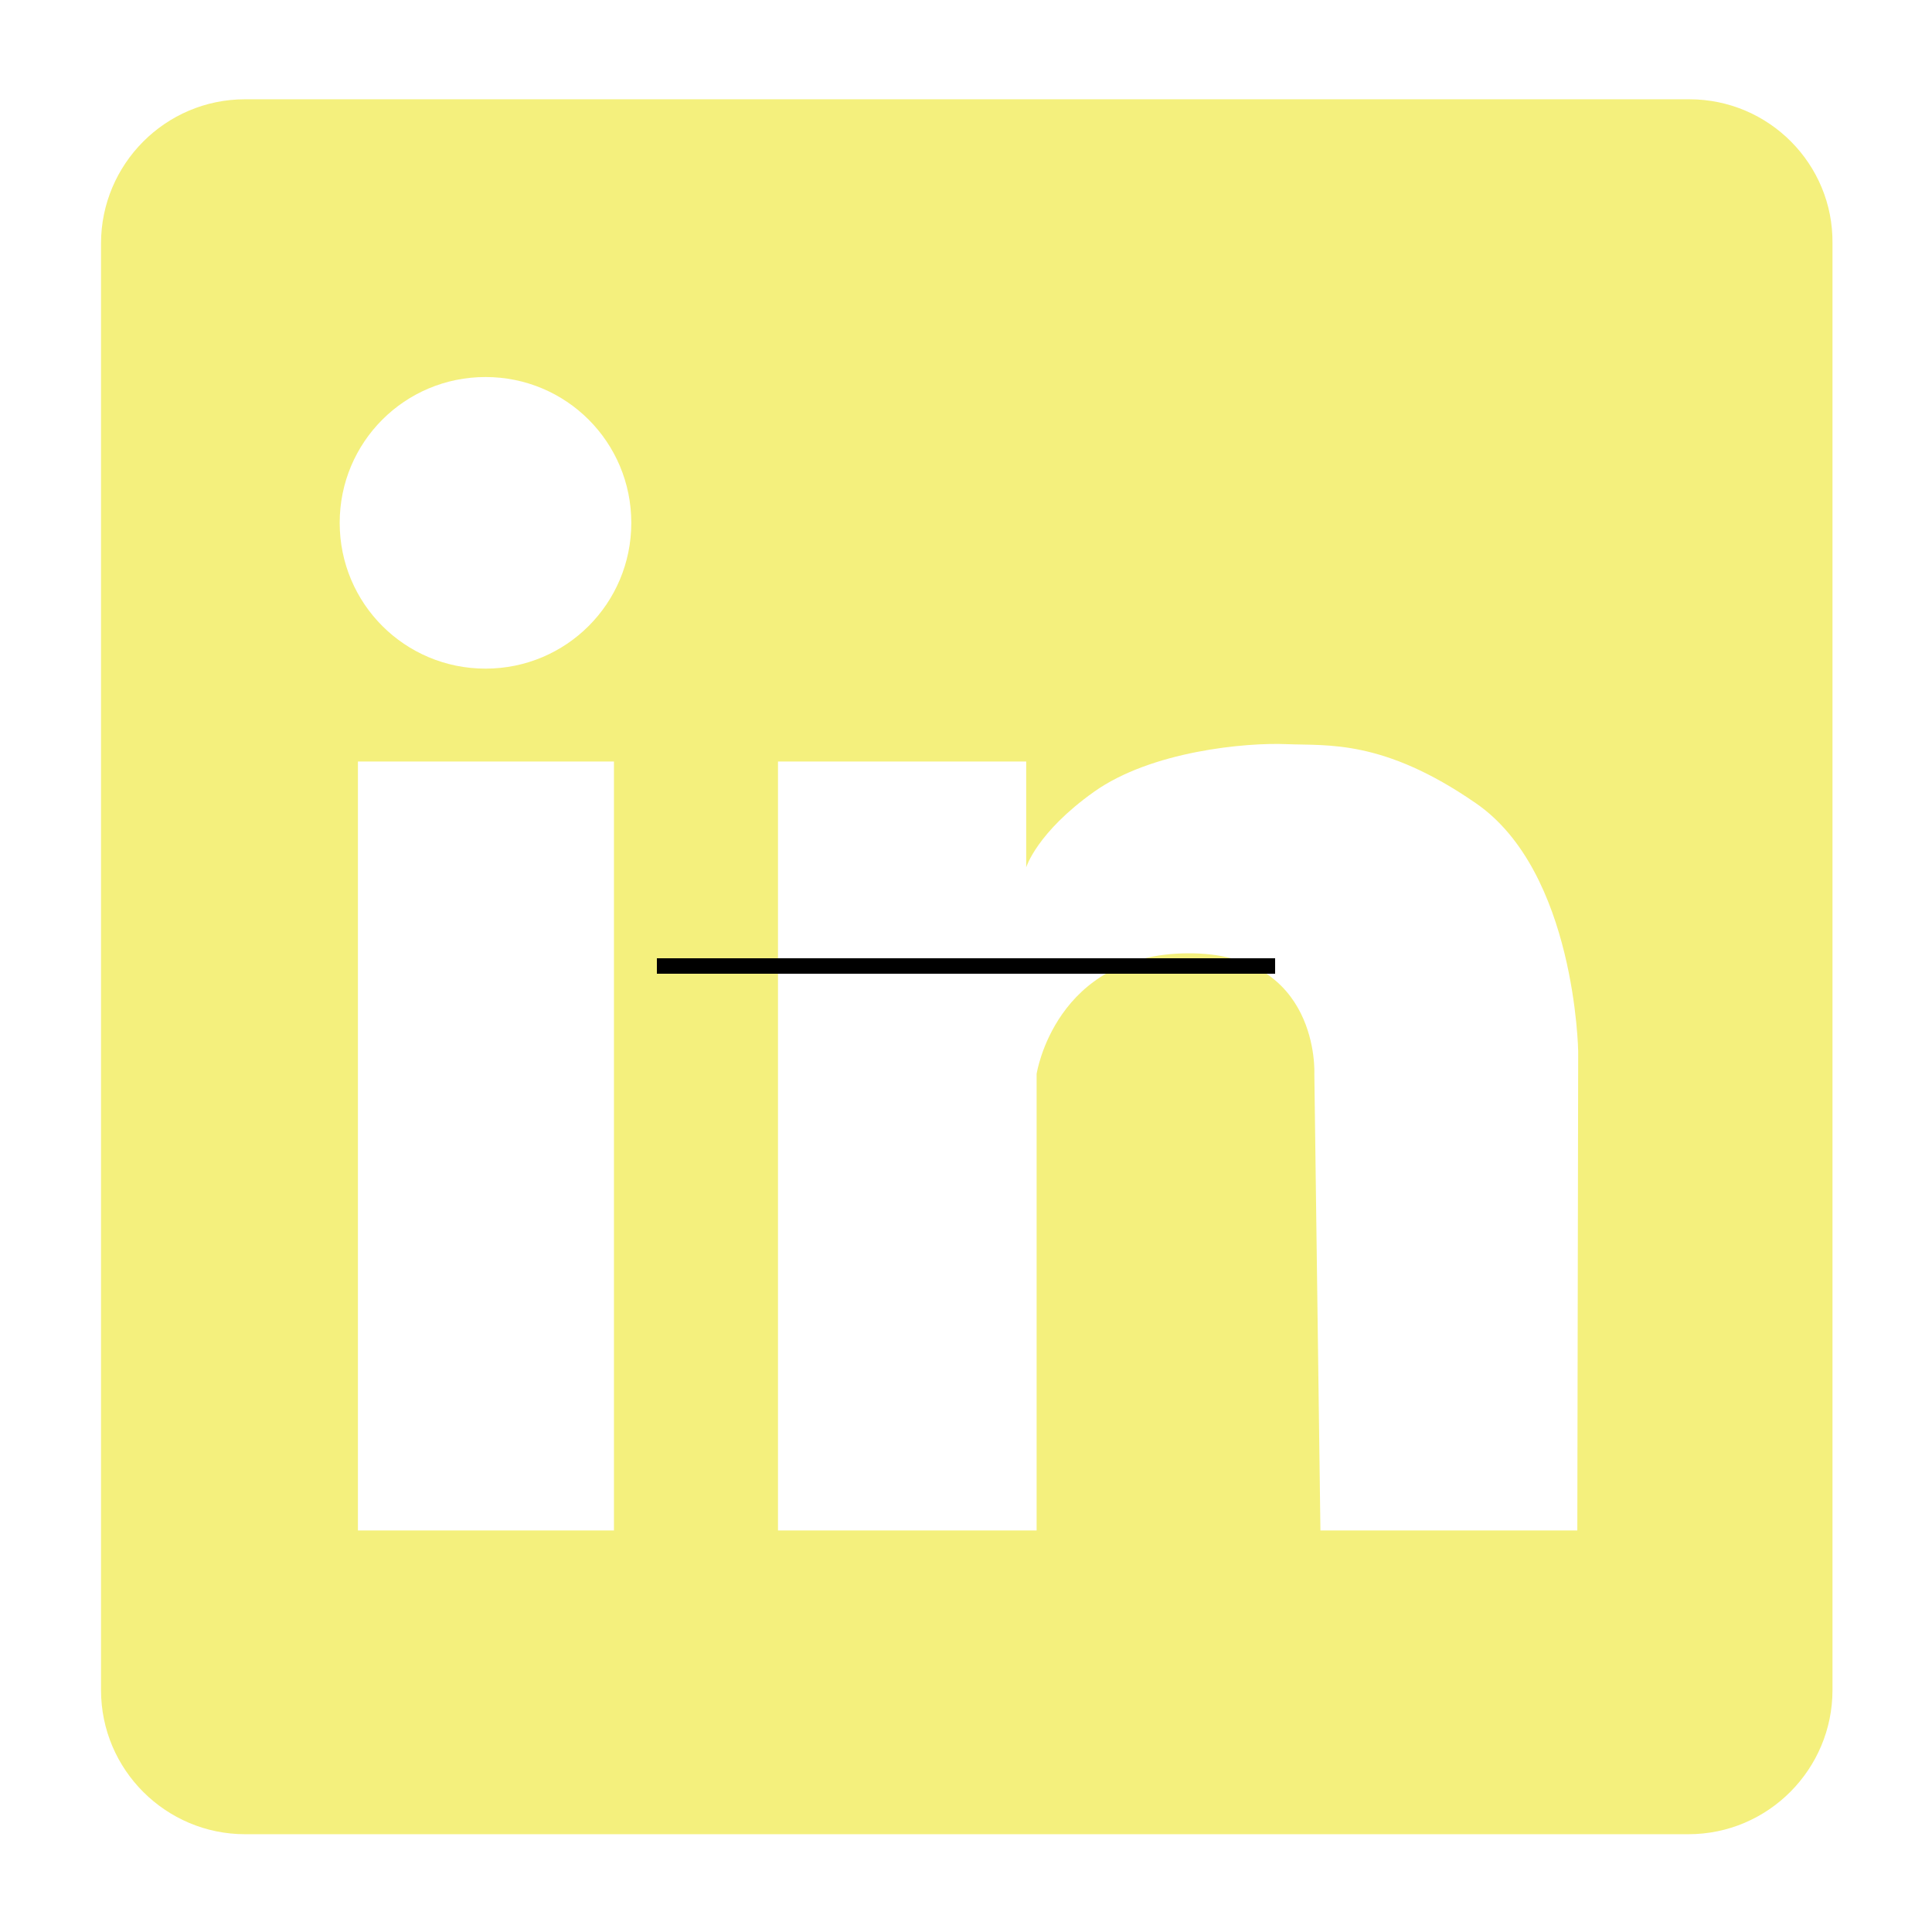
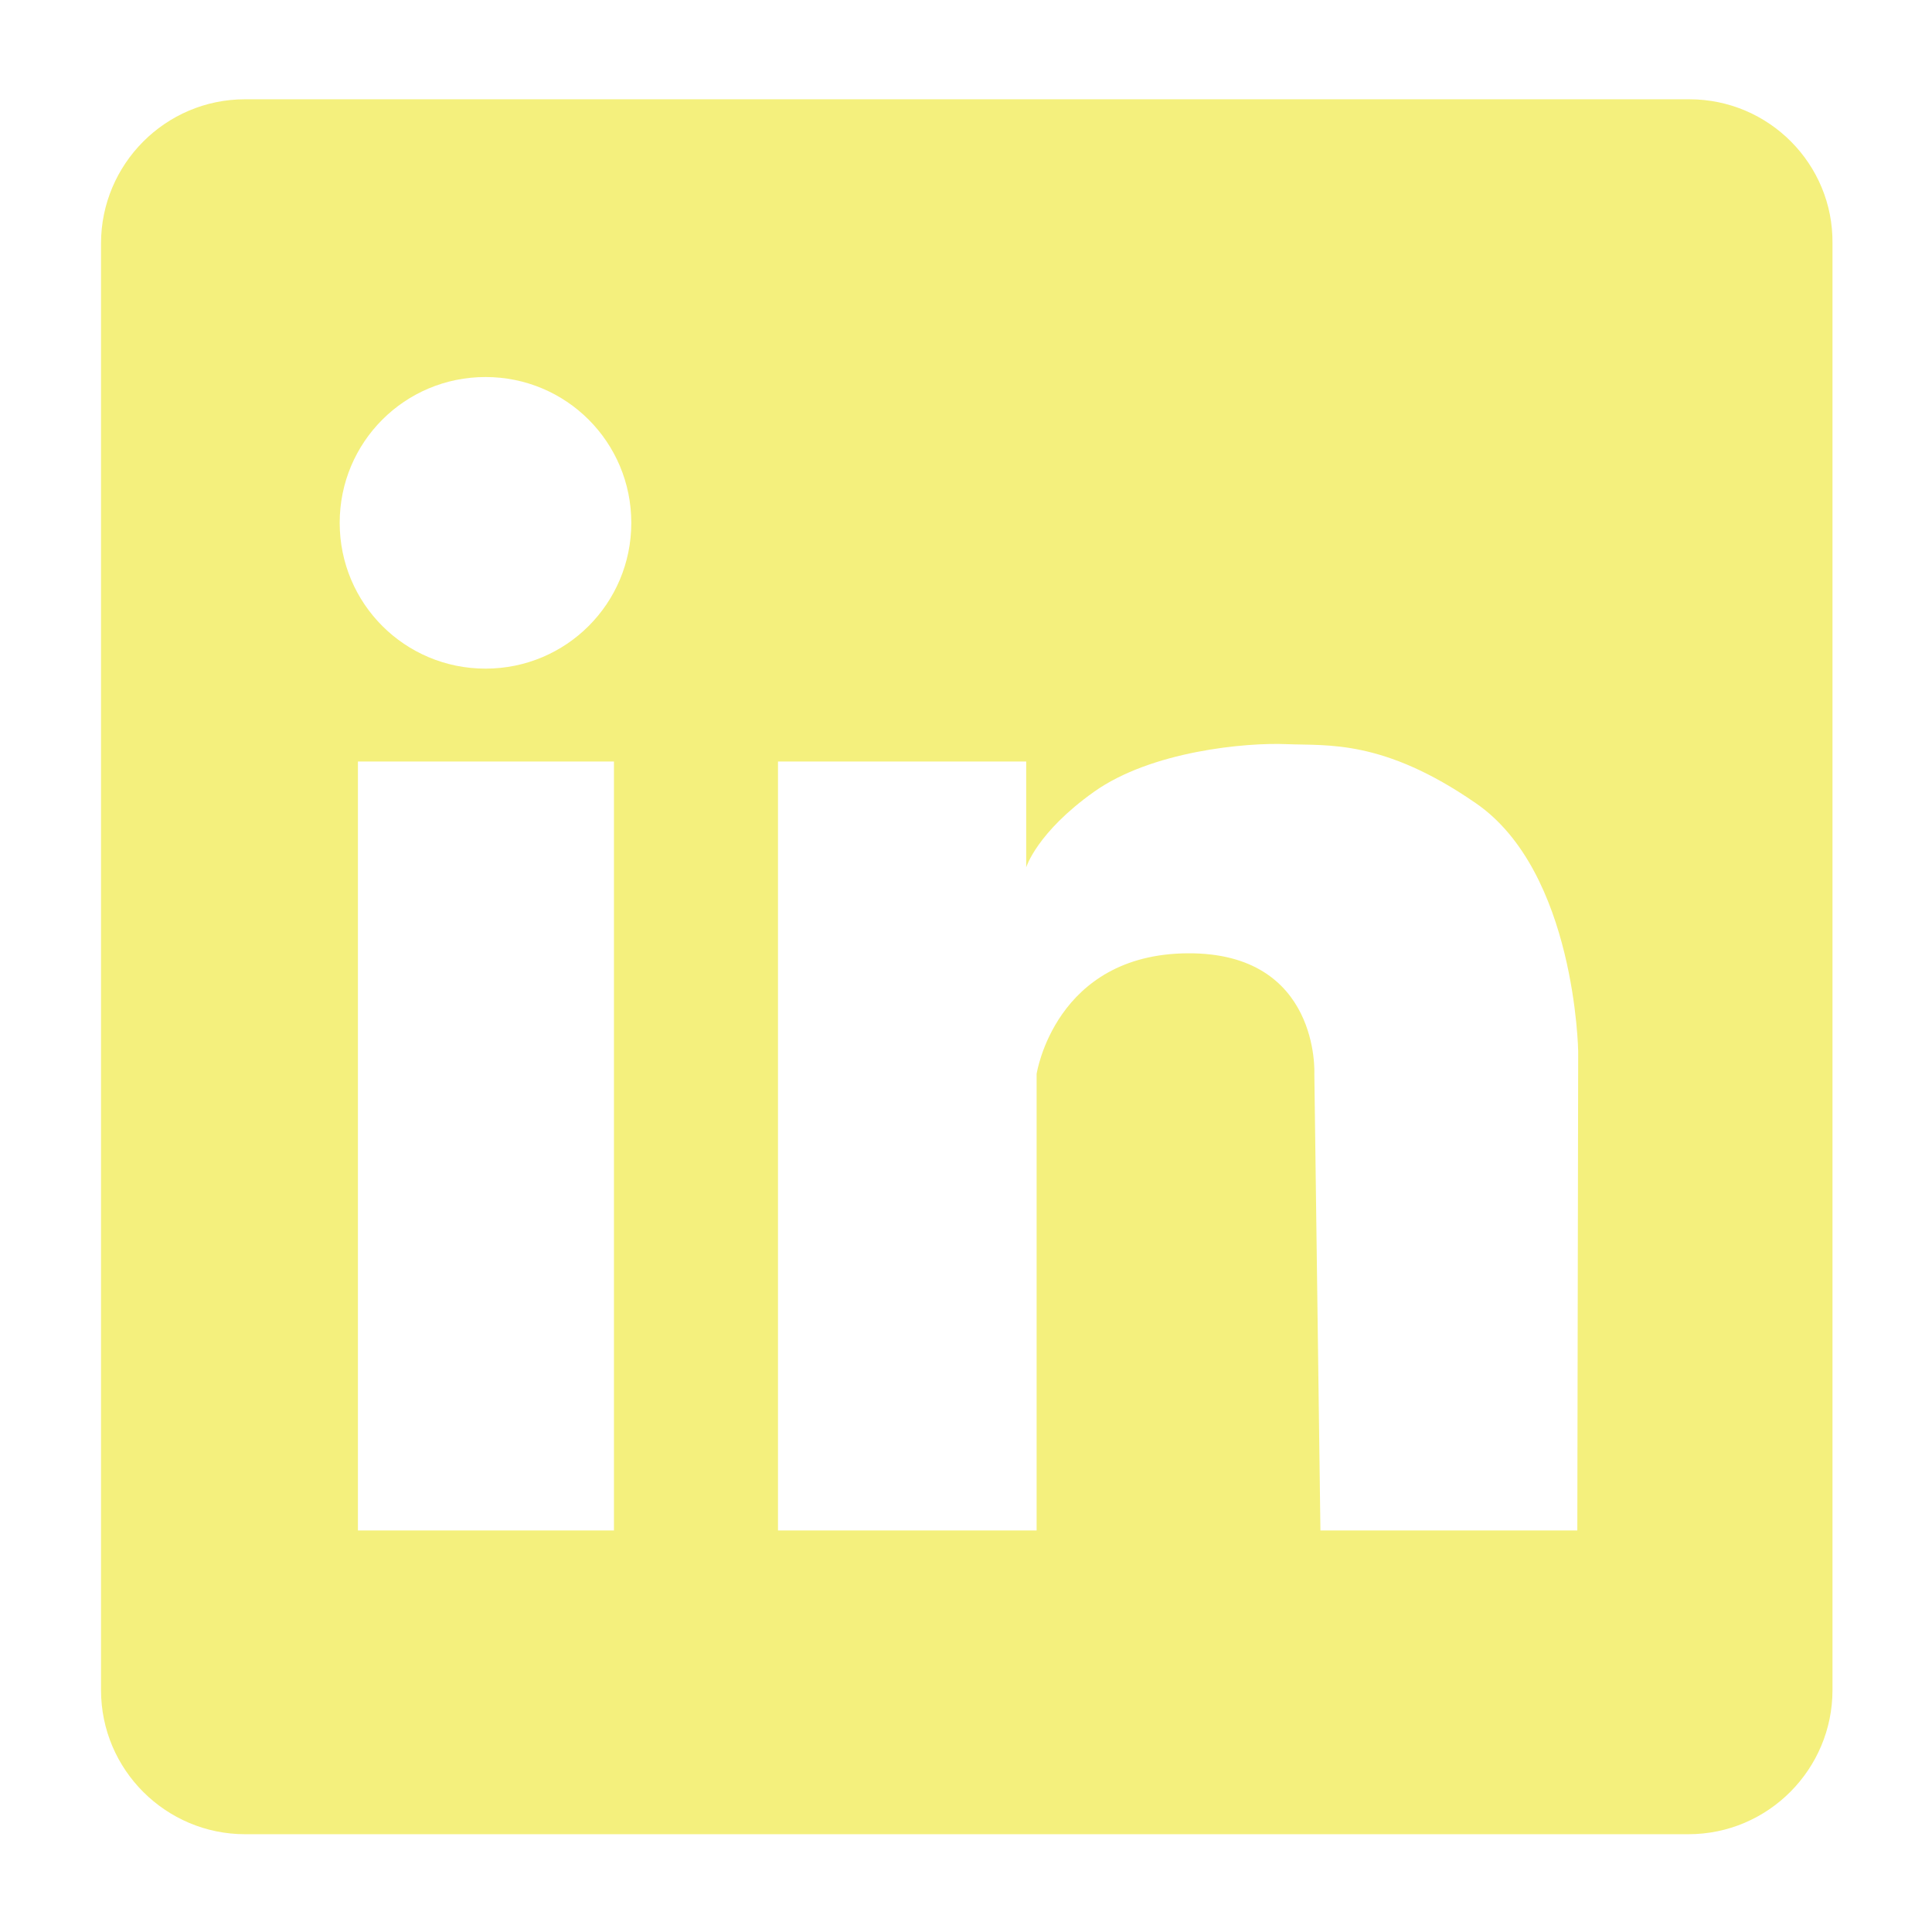
<svg xmlns="http://www.w3.org/2000/svg" width="500" zoomAndPan="magnify" viewBox="0 0 375 375" height="500" preserveAspectRatio="xMidYMid meet" version="1.0">
  <defs>
-     <clipPath id="72228dac69">
+     <clipPath id="c4a5176877">
      <path d="M 19.27 19.27 L 356 19.27 L 356 356.02 L 19.27 356.02 Z M 19.27 19.27 " clip-rule="nonzero" />
    </clipPath>
  </defs>
-   <g clip-path="url(#72228dac69)">
+   <g clip-path="url(#c4a5176877)">
    <path fill="#f4f07d" d="M 327.887 19.27 L 47.57 19.27 C 32.074 19.27 19.609 31.906 19.609 47.234 L 19.609 328.055 C 19.609 343.555 32.242 356.02 47.57 356.02 L 327.719 356.02 C 343.219 356.02 355.684 343.387 355.684 328.055 L 355.684 47.234 C 355.852 31.906 343.387 19.27 327.887 19.27 Z M 119.168 297.059 L 69.473 297.059 L 69.473 147.805 L 119.168 147.805 Z M 94.234 129.781 C 78.57 129.781 65.934 117.145 65.934 101.48 C 65.934 85.812 78.57 73.18 94.234 73.18 C 109.902 73.18 122.535 85.812 122.535 101.48 C 122.535 117.145 109.902 129.781 94.234 129.781 Z M 306.156 297.059 L 256.293 297.059 L 255.113 208.449 C 255.113 208.449 256.293 184.867 230.52 185.035 C 204.746 185.203 201.207 208.449 201.207 208.449 L 201.207 297.059 L 151.008 297.059 L 151.008 147.805 L 199.184 147.805 L 199.184 168.355 C 199.184 168.355 201.207 161.617 212.324 153.703 C 223.445 145.785 241.805 144.098 249.723 144.438 C 257.641 144.773 268.422 143.426 286.445 155.891 C 305.82 169.199 306.324 204.07 306.324 204.07 Z M 306.156 297.059 " fill-opacity="1" fill-rule="nonzero" />
  </g>
-   <path stroke-linecap="butt" transform="matrix(0.75, 0, 0, 0.75, 127.5, 186)" fill="none" stroke-linejoin="miter" d="M 0 2 L 160 2 " stroke="#000000" stroke-width="4" stroke-opacity="1" stroke-miterlimit="4" />
</svg>
